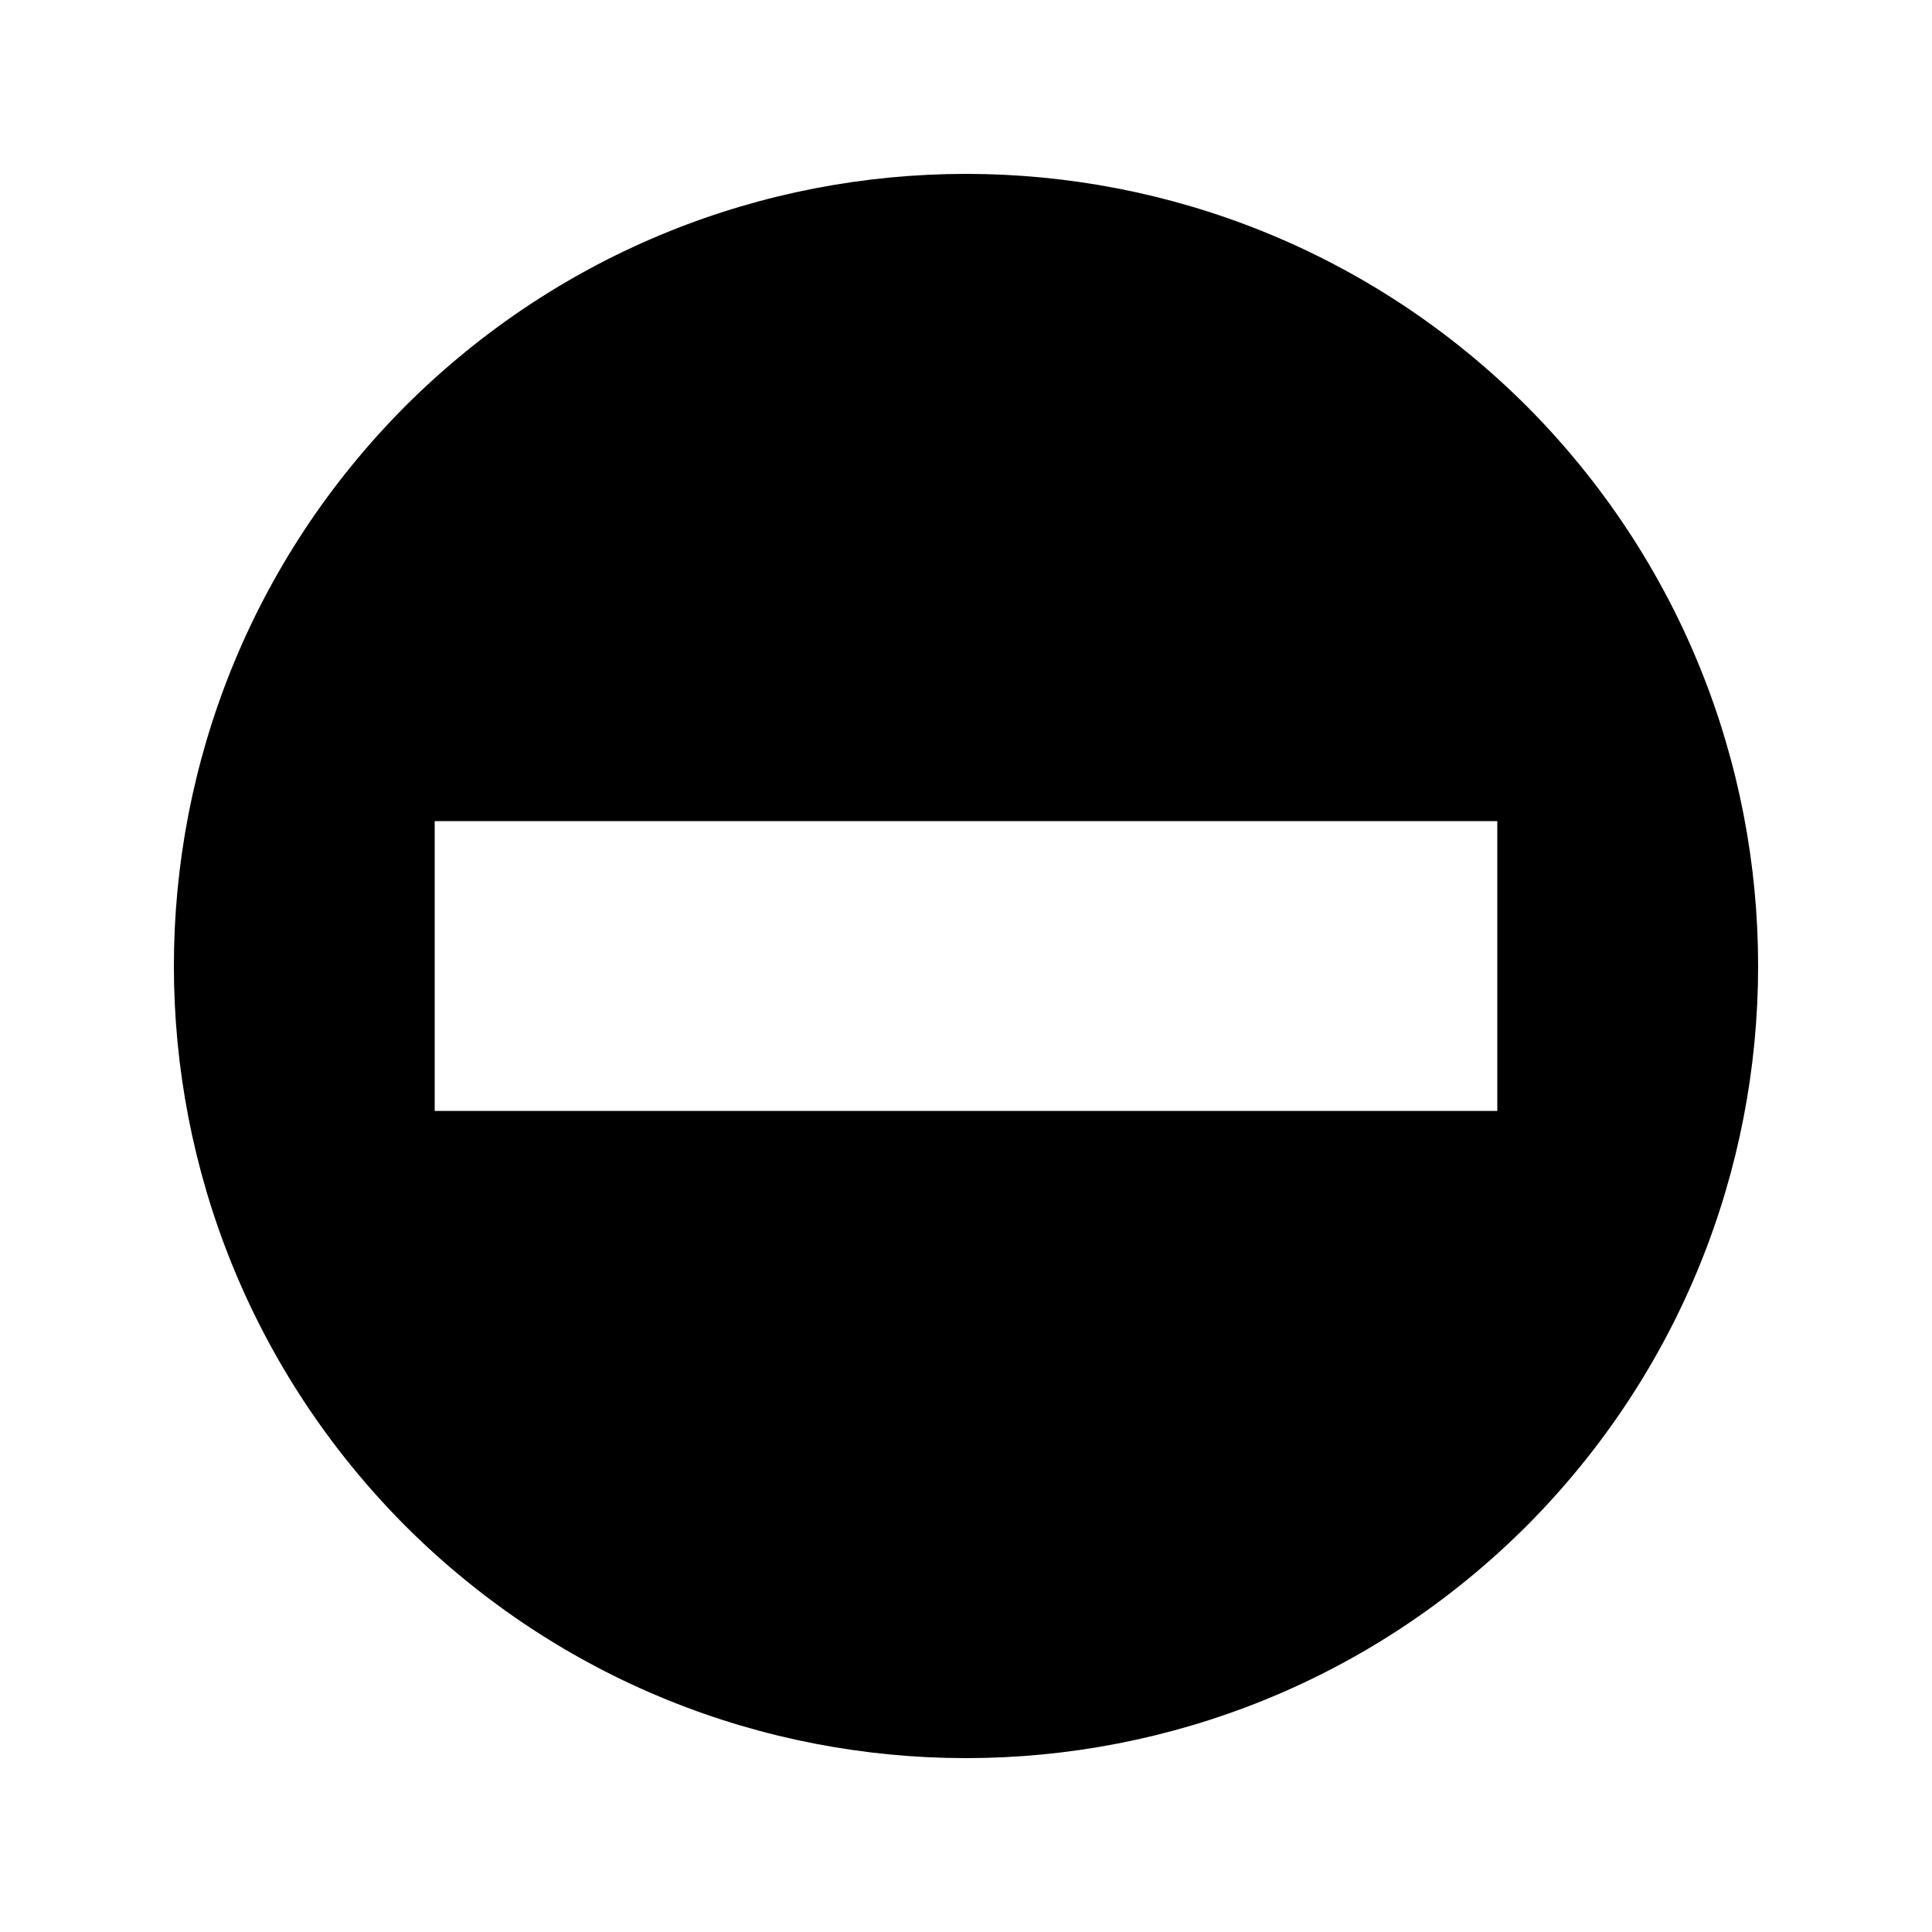
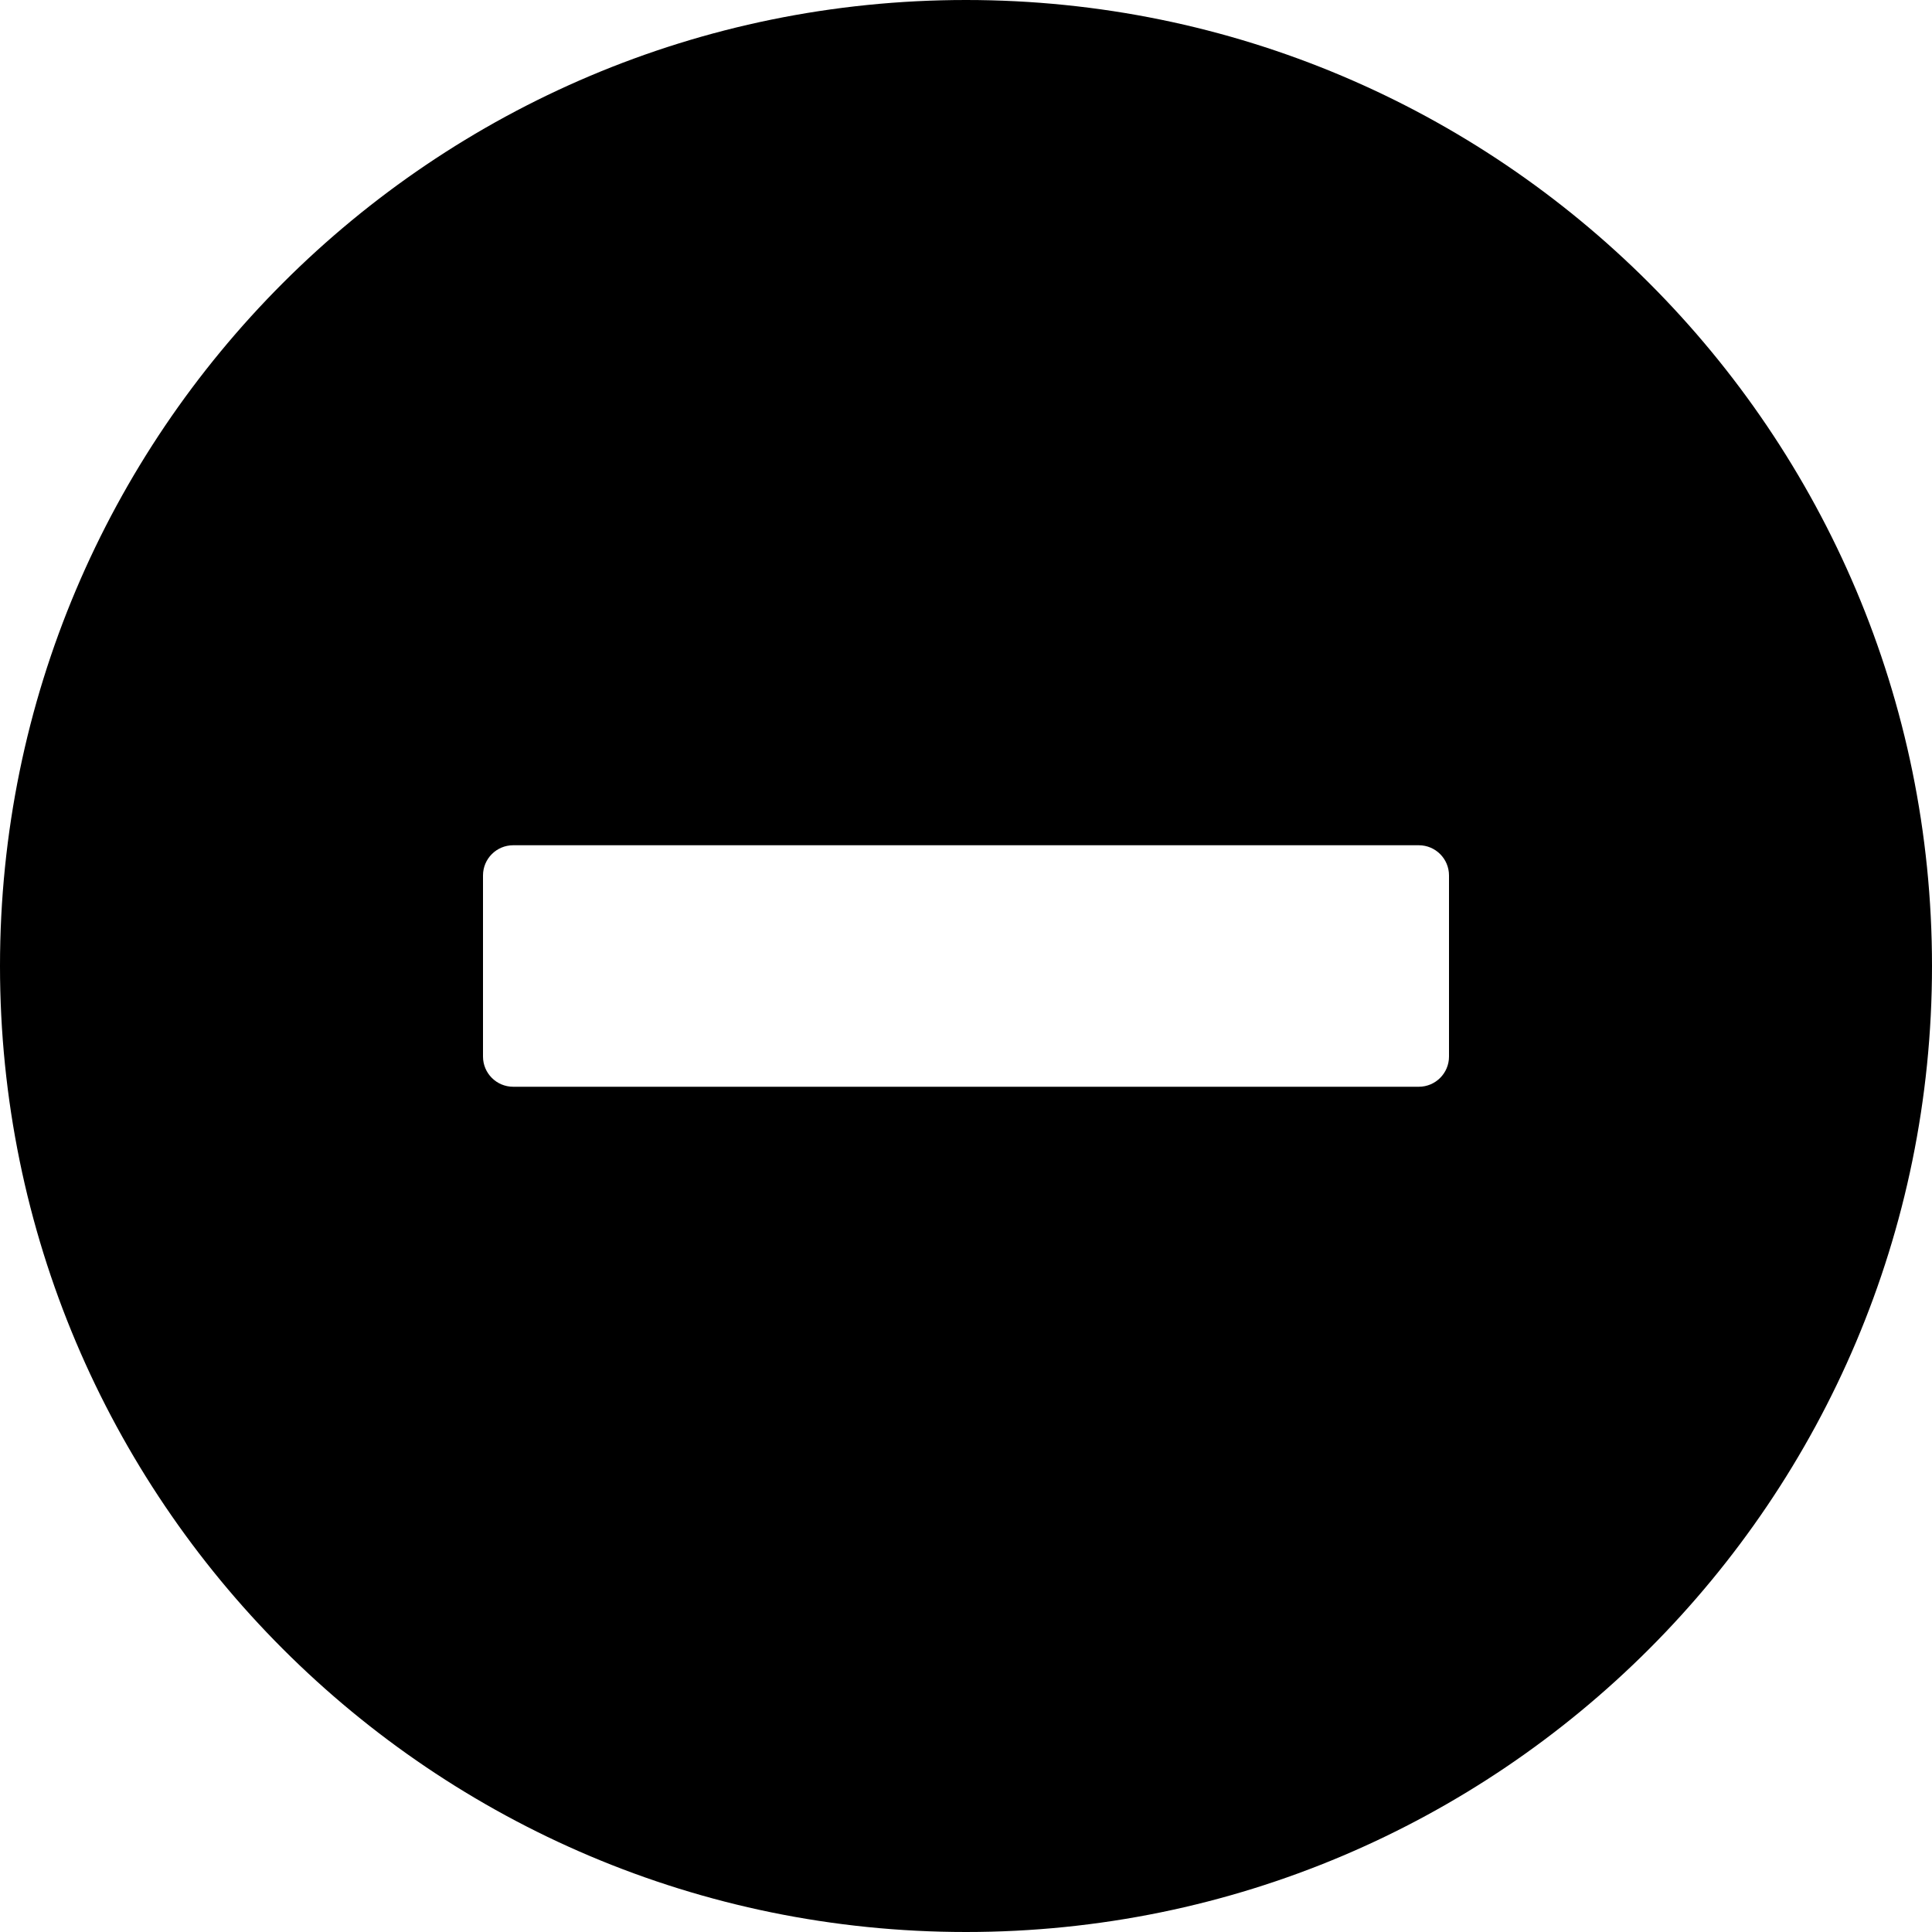
- <svg xmlns="http://www.w3.org/2000/svg" version="1.1" id="Layer_1" x="0px" y="0px" width="20px" height="20px" viewBox="0 0 20 20" enable-background="new 0 0 20 20" xml:space="preserve">
-   <path fill="#000000" d="M15.8,4.2c3.2,3.21,3.2,8.39,0,11.6c-3.21,3.2-8.39,3.2-11.6,0C1,12.59,1,7.41,4.2,4.2C7.41,1,12.59,1,15.8,4.2z M15.5,11.5  v-3h-11v3H15.5z" />
+ <svg xmlns="http://www.w3.org/2000/svg" version="1.1" id="Layer_1" x="0px" y="0px" width="16px" height="16px" viewBox="0 0 16 16" enable-background="new 0 0 16 16" xml:space="preserve">
+   <path fill="#000000" d="M8,0C3.582,0,0,3.582,0,8c0,4.418,3.582,8,8,8c4.418,0,8-3.582,8-8C16,3.582,12.418,0,8,0z M12,8.75  C12,8.888,11.888,9,11.75,9h-7.5C4.112,9,4,8.888,4,8.75v-1.5C4,7.112,4.112,7,4.25,7h7.5C11.888,7,12,7.112,12,7.25V8.75z" />
</svg>
